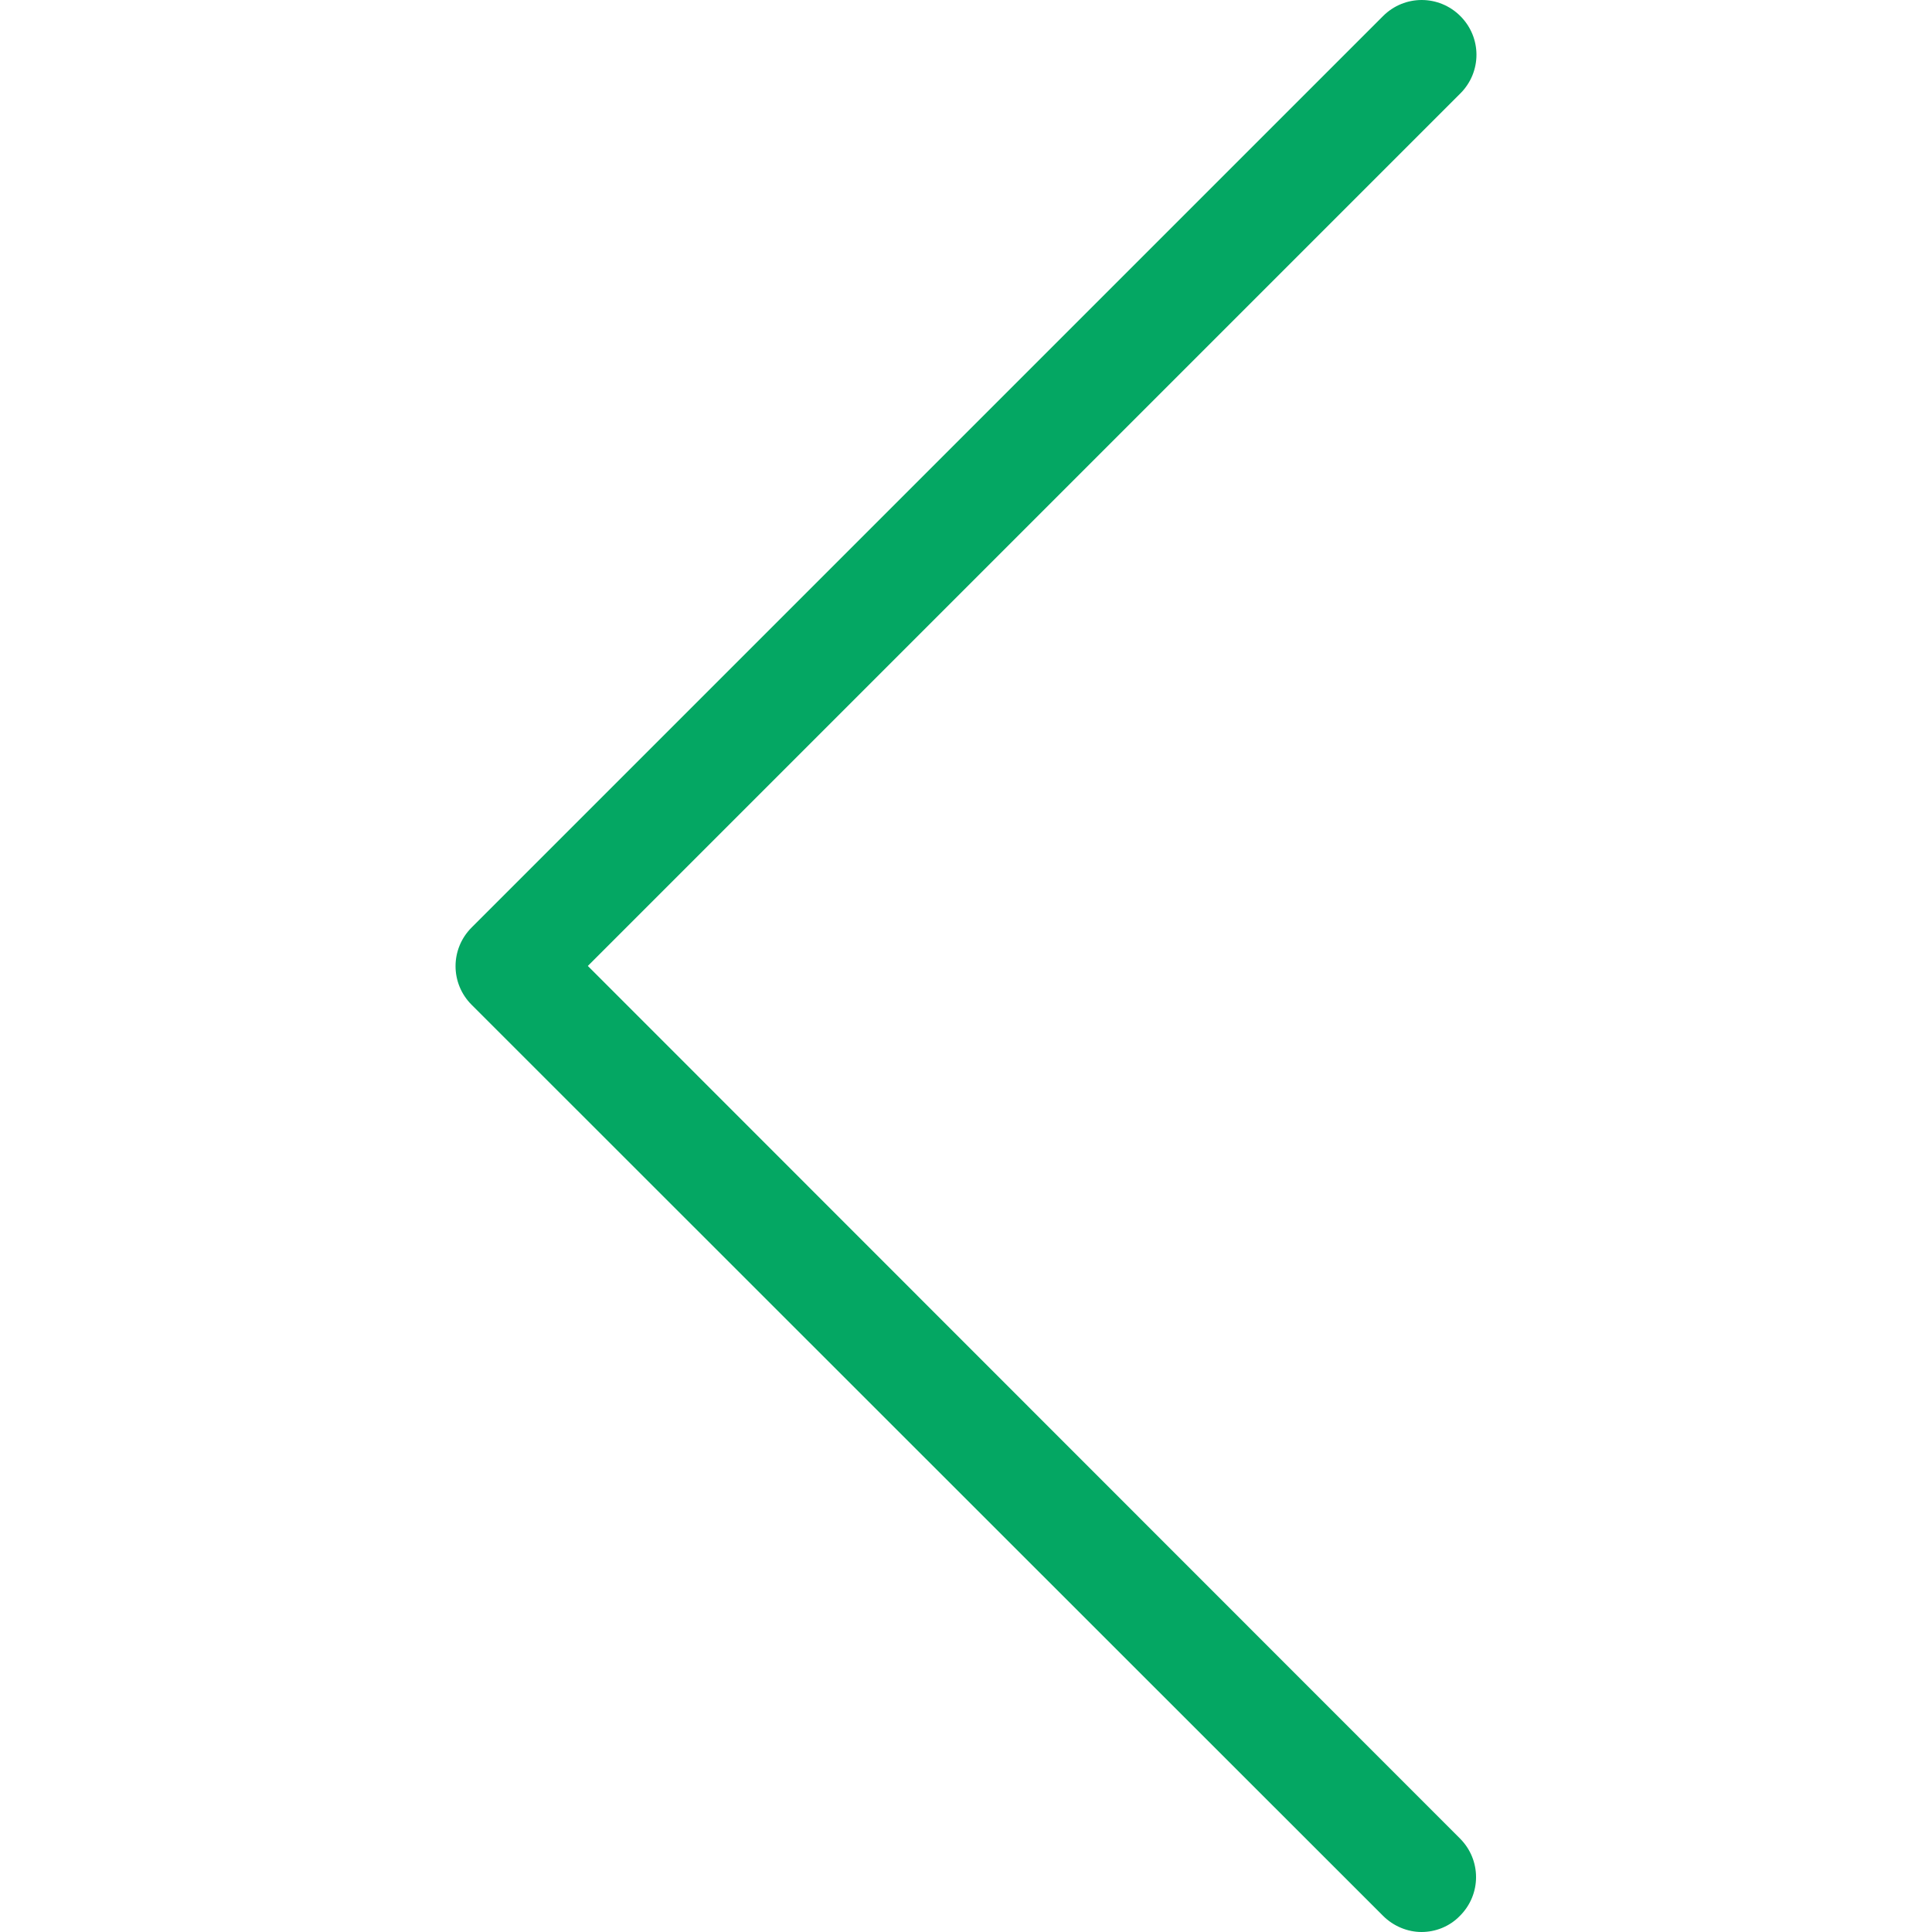
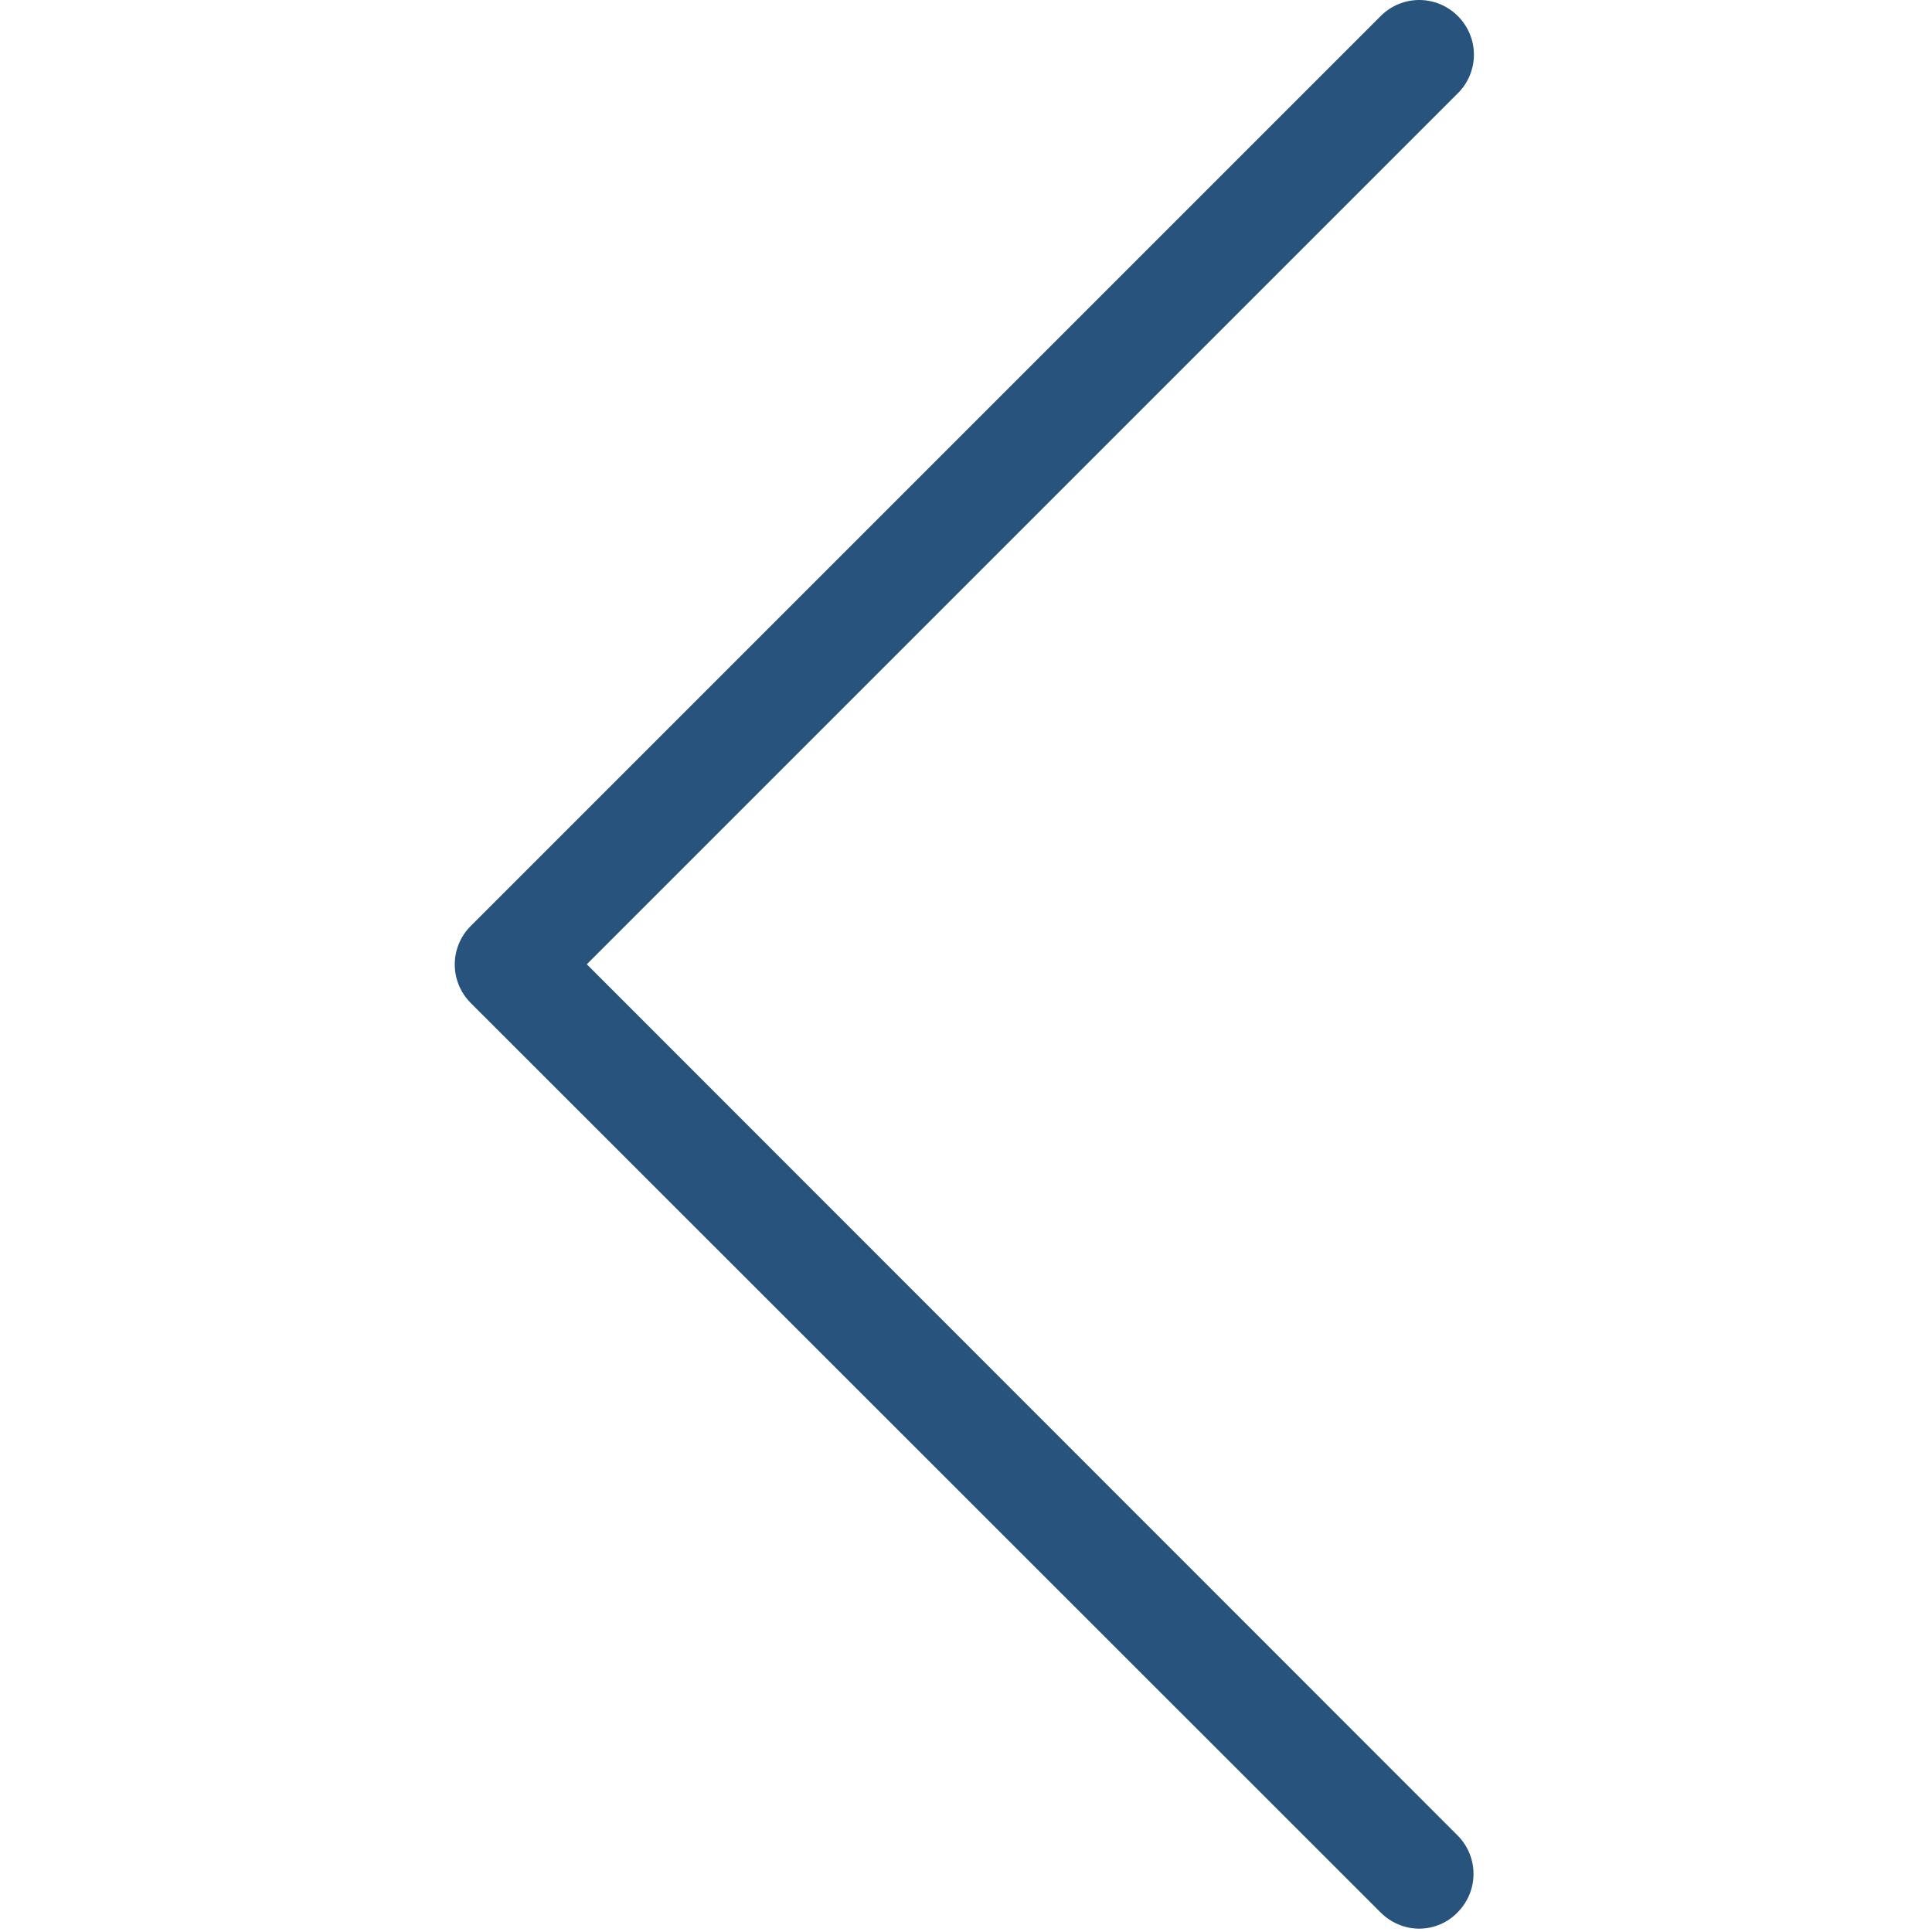
- <svg xmlns="http://www.w3.org/2000/svg" version="1.1" id="Capa_1" x="0px" y="0px" viewBox="0 0 477.175 477.175" style="enable-background:new 0 0 477.175 477.175;" xml:space="preserve">
+ <svg xmlns="http://www.w3.org/2000/svg" width="100%" height="100%" viewBox="0 0 478 478" version="1.1" xml:space="preserve" style="fill-rule:evenodd;clip-rule:evenodd;stroke-linejoin:round;stroke-miterlimit:2;">
  <g>
-     <path fill="#04a763" d="M145.188,238.575l215.5-215.5c5.3-5.3,5.3-13.8,0-19.1s-13.8-5.3-19.1,0l-225.1,225.1c-5.3,5.3-5.3,13.8,0,19.1l225.1,225   c2.6,2.6,6.1,4,9.5,4s6.9-1.3,9.5-4c5.3-5.3,5.3-13.8,0-19.1L145.188,238.575z" />
+     <path d="M145.188,238.575L360.688,23.075C365.988,17.775 365.988,9.275 360.688,3.975C355.388,-1.325 346.888,-1.325 341.588,3.975L116.488,229.075C111.188,234.375 111.188,242.875 116.488,248.175L341.588,473.175C344.188,475.775 347.688,477.175 351.088,477.175C354.488,477.175 357.988,475.875 360.588,473.175C365.888,467.875 365.888,459.375 360.588,454.075L145.188,238.575Z" style="fill:rgb(40,83,125);fill-rule:nonzero;" />
  </g>
-   <g>
- </g>
-   <g>
- </g>
-   <g>
- </g>
-   <g>
- </g>
-   <g>
- </g>
-   <g>
- </g>
-   <g>
- </g>
-   <g>
- </g>
-   <g>
- </g>
-   <g>
- </g>
-   <g>
- </g>
-   <g>
- </g>
-   <g>
- </g>
-   <g>
- </g>
-   <g>
- </g>
</svg>
